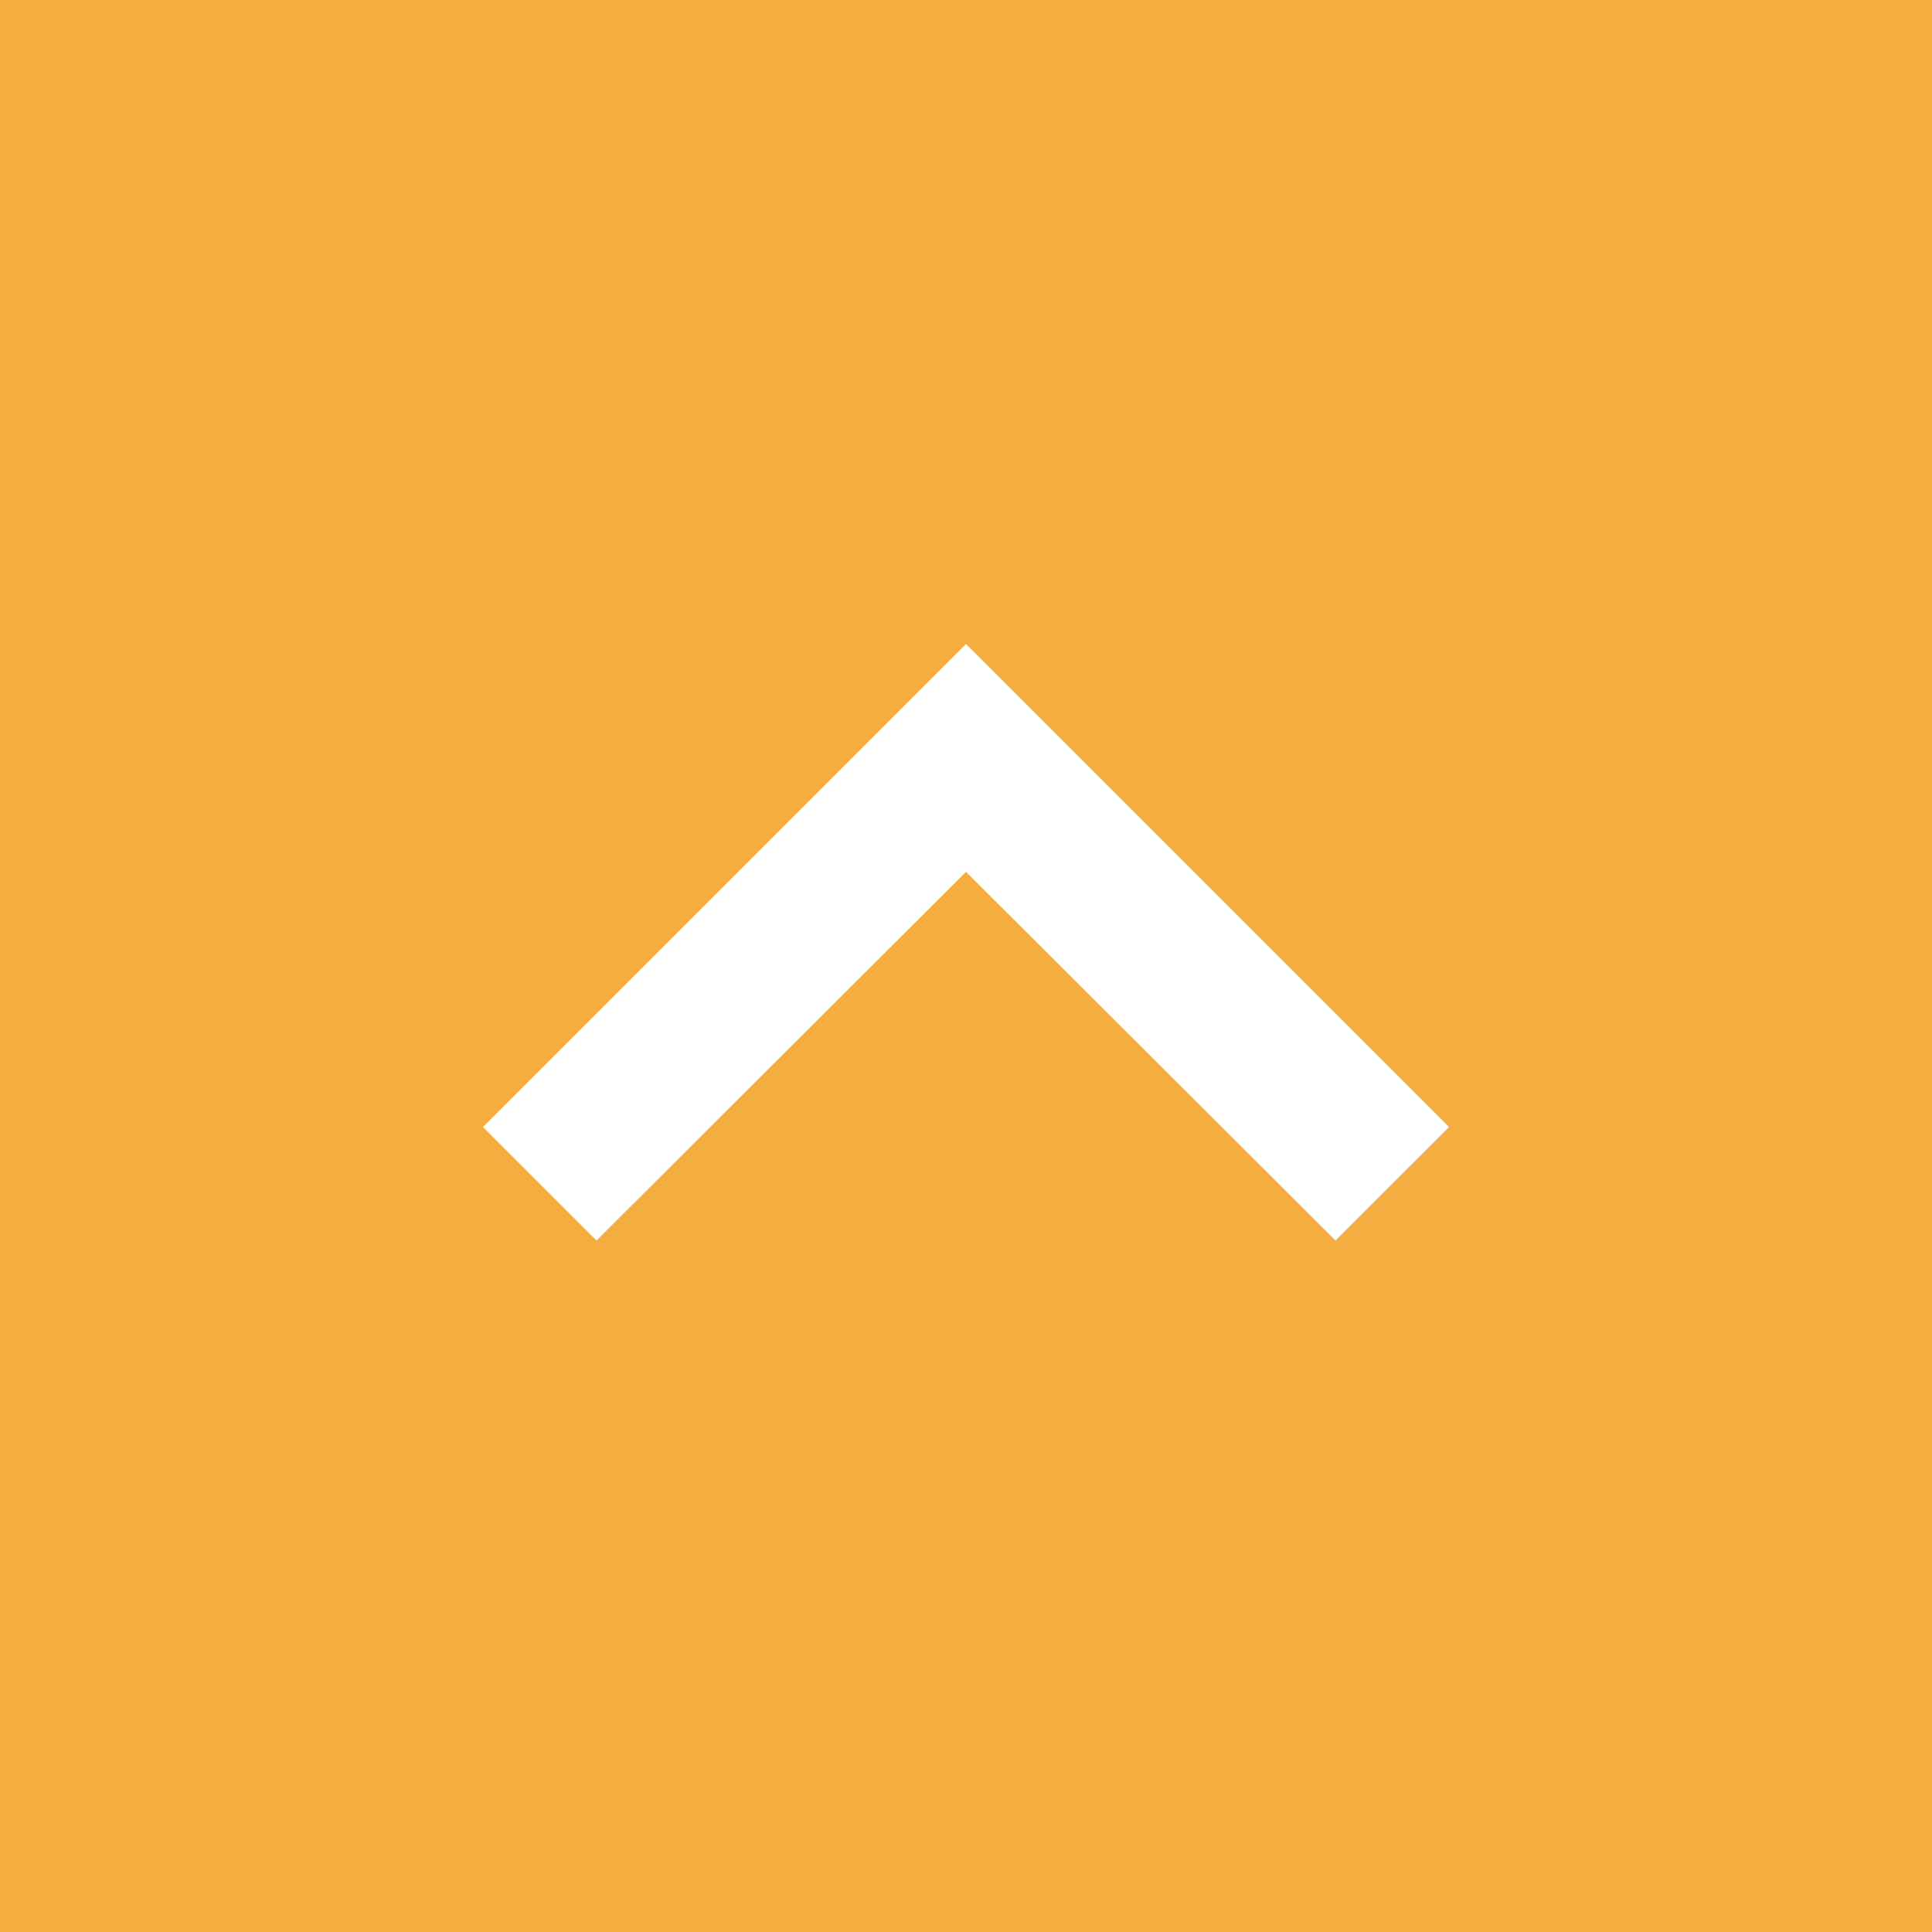
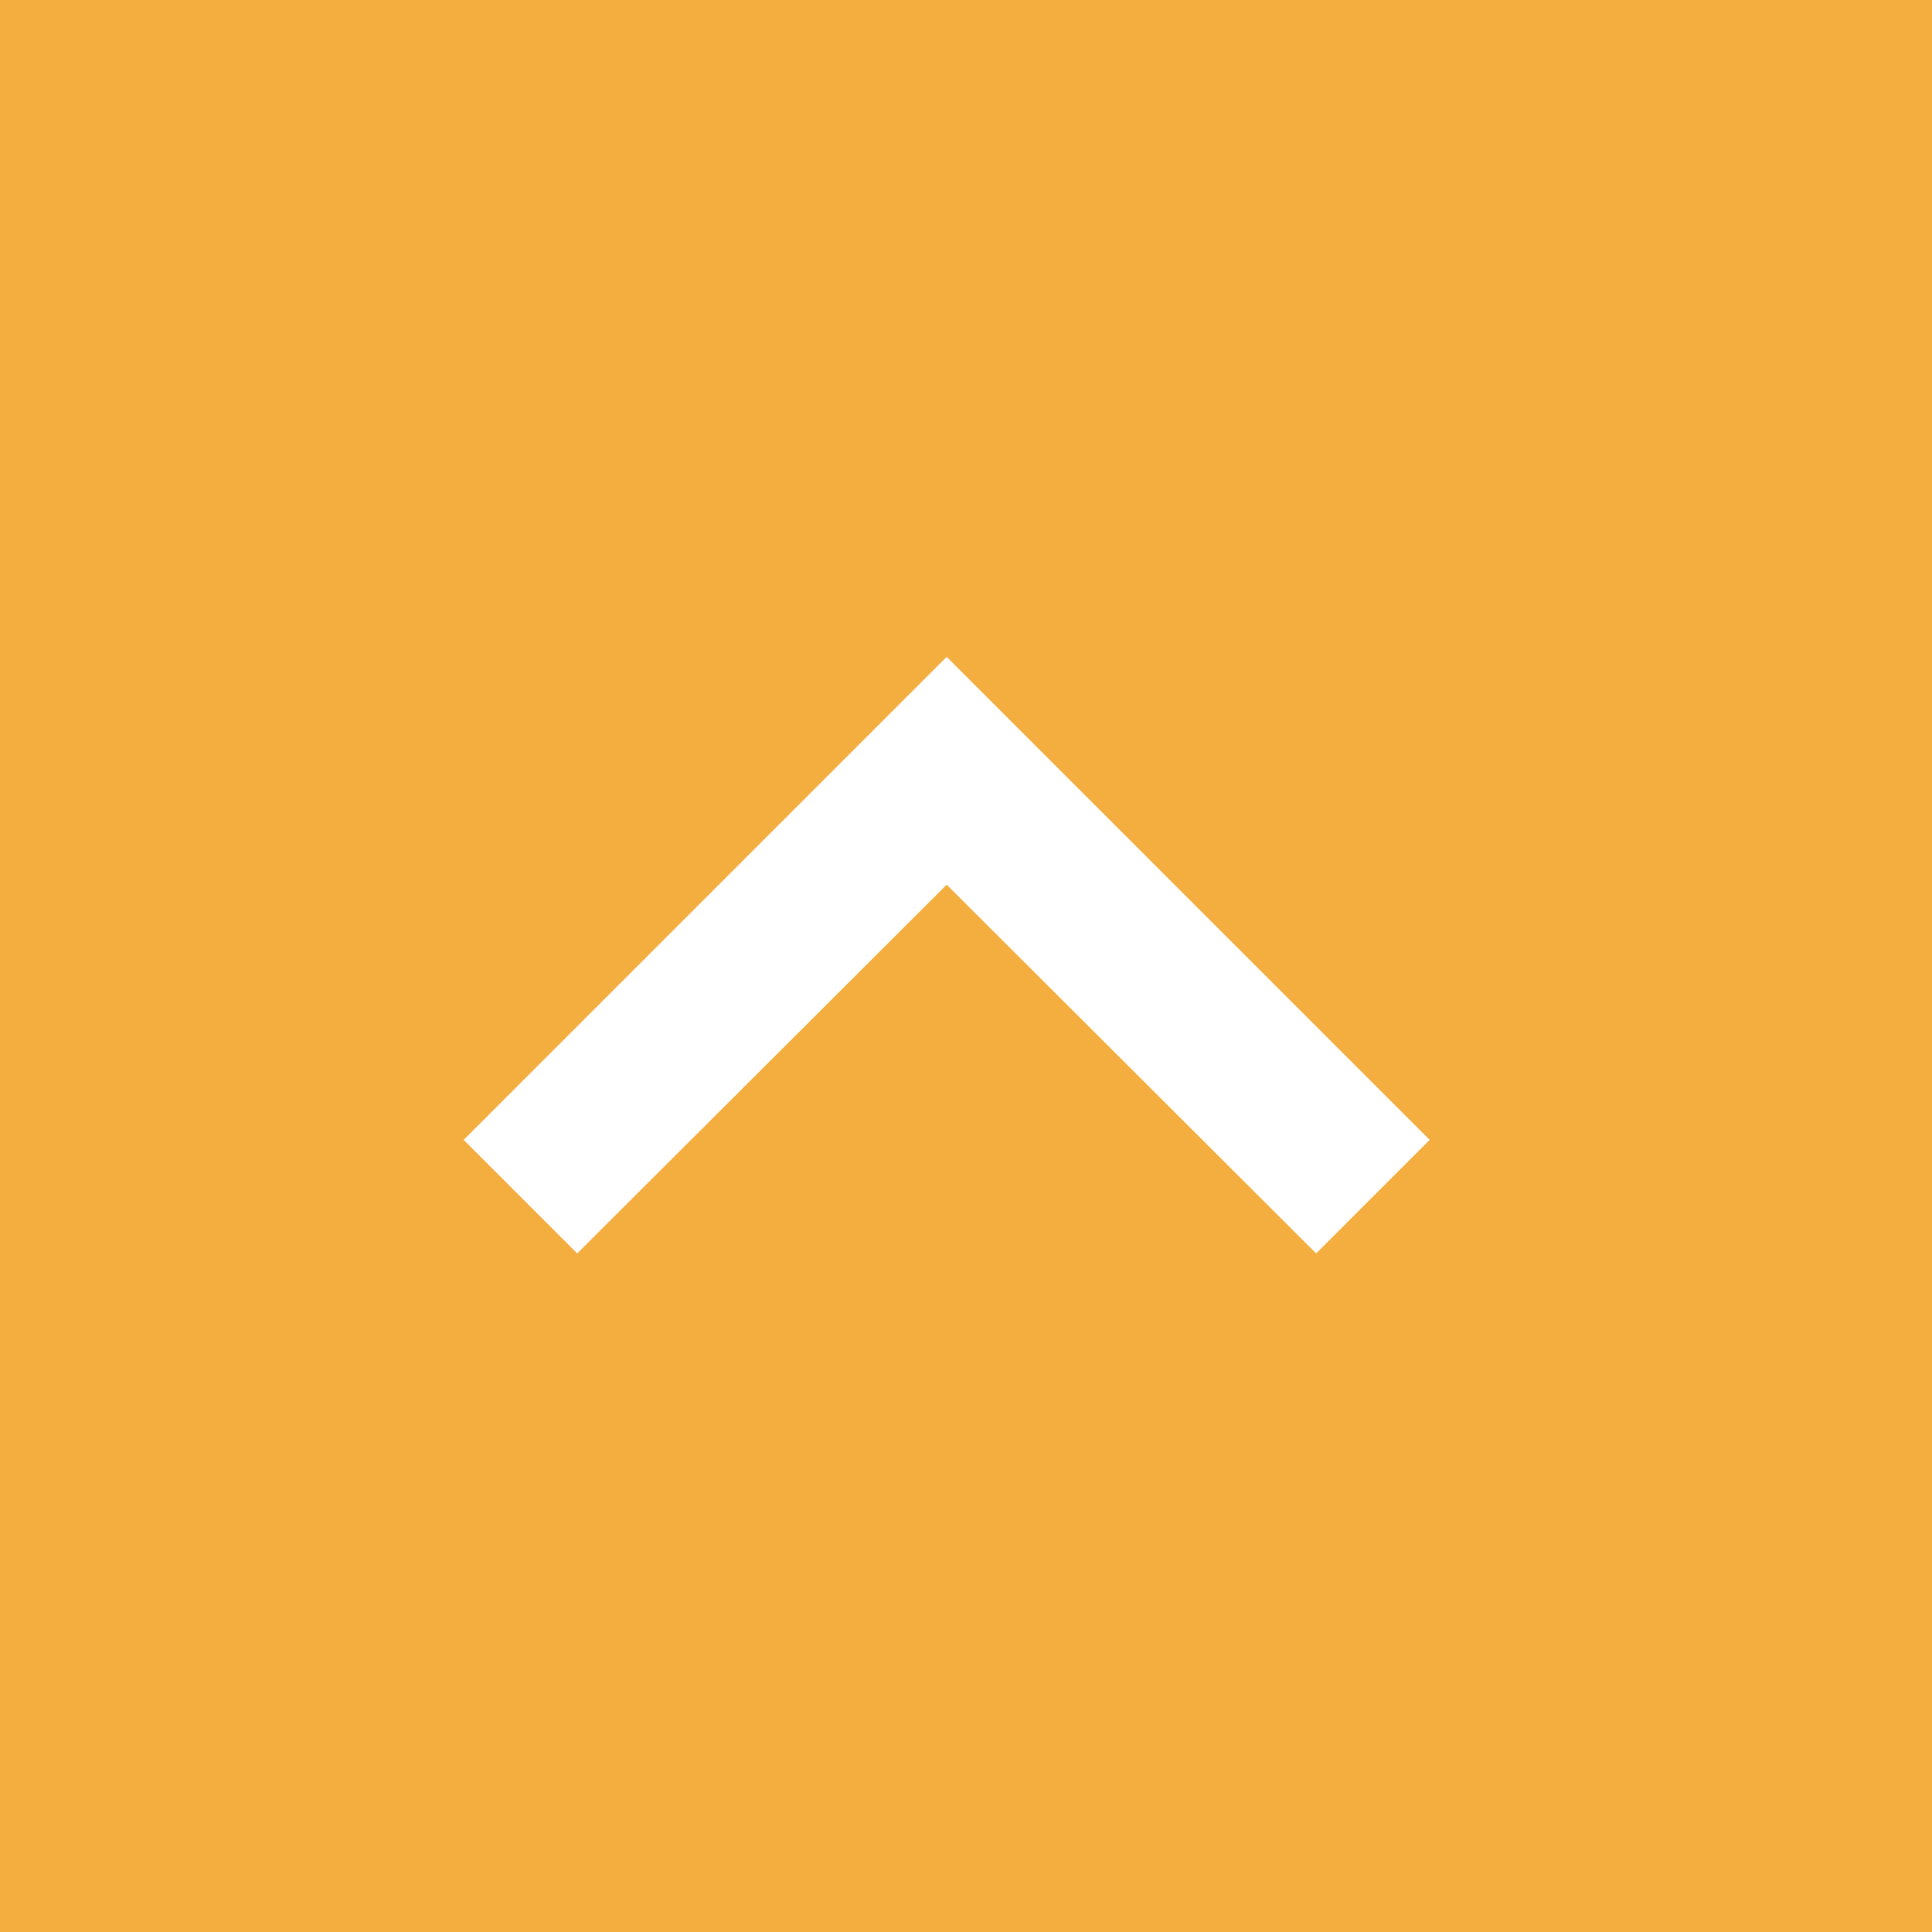
<svg xmlns="http://www.w3.org/2000/svg" width="50" height="50" viewBox="0 0 50 50" fill="none">
  <rect width="50" height="50" fill="#F4AE3F" />
-   <path d="M15.438 32.104L25 22.563L34.562 32.104L37.5 29.167L25 16.667L12.5 29.167L15.438 32.104Z" fill="white" />
+   <path d="M14.938 32.438L24.5 22.896L34.062 32.438L37 29.5L24.5 17L12 29.5L14.938 32.438Z" fill="white" />
</svg>
